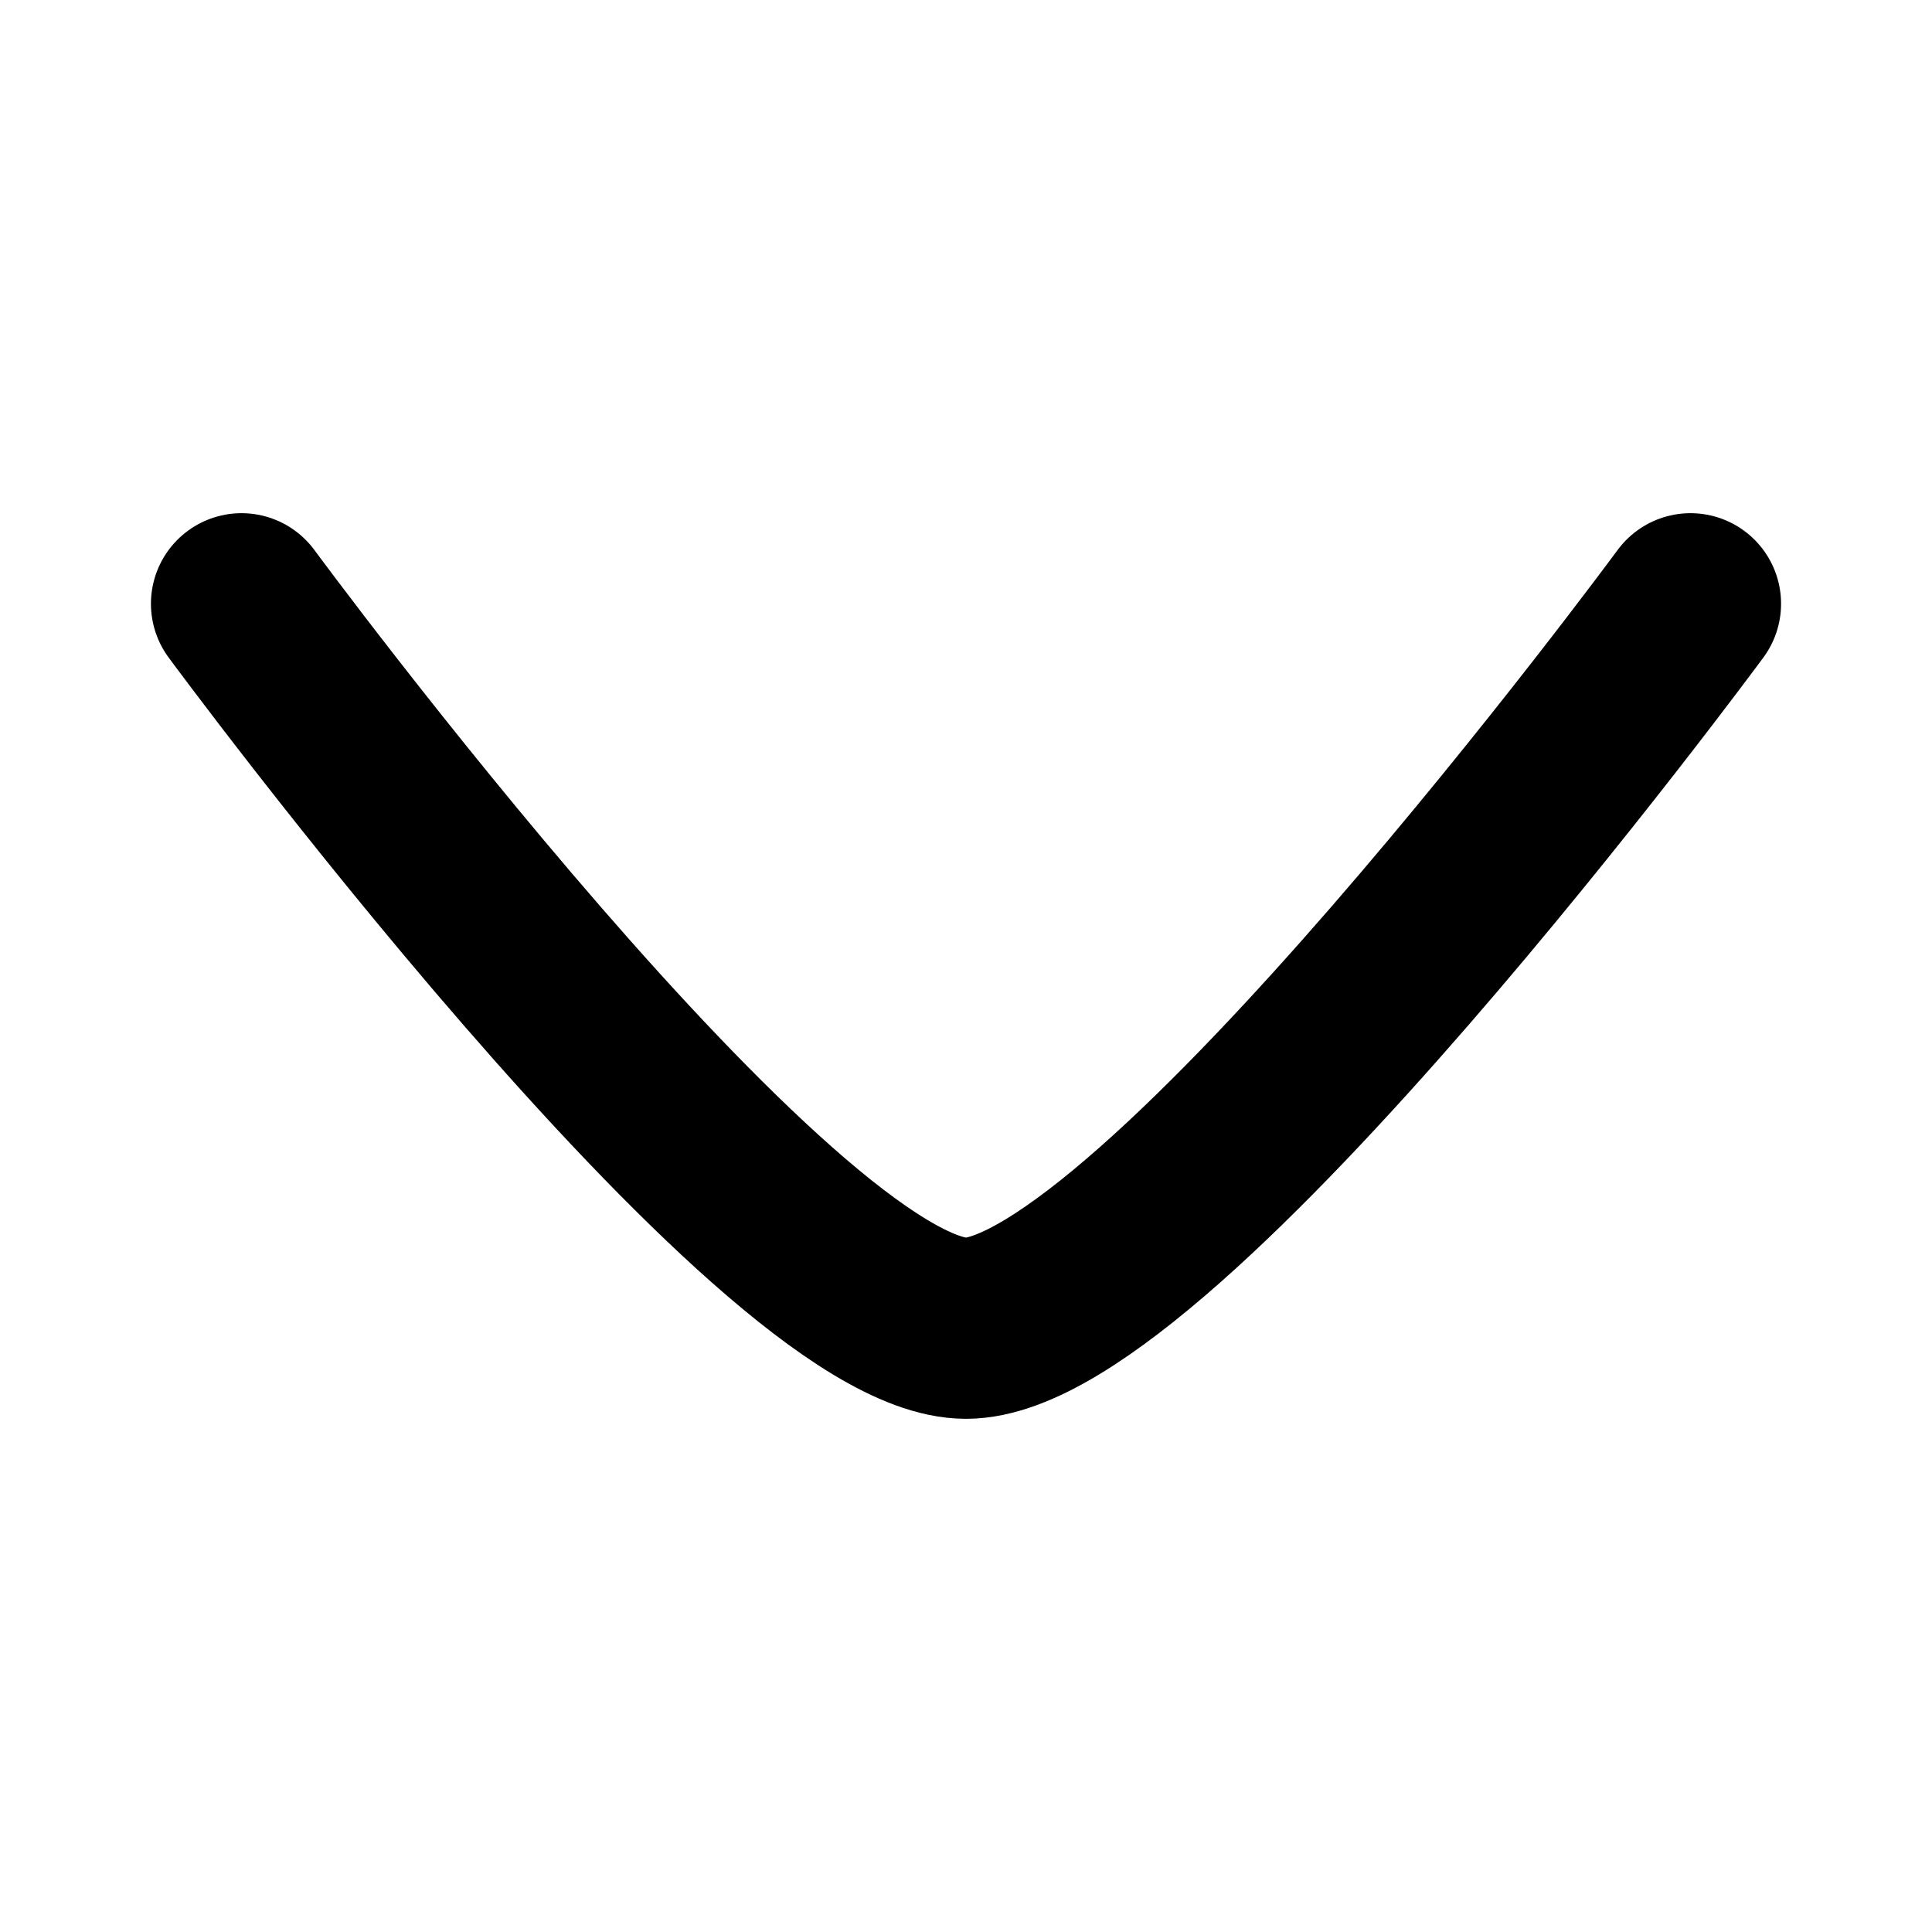
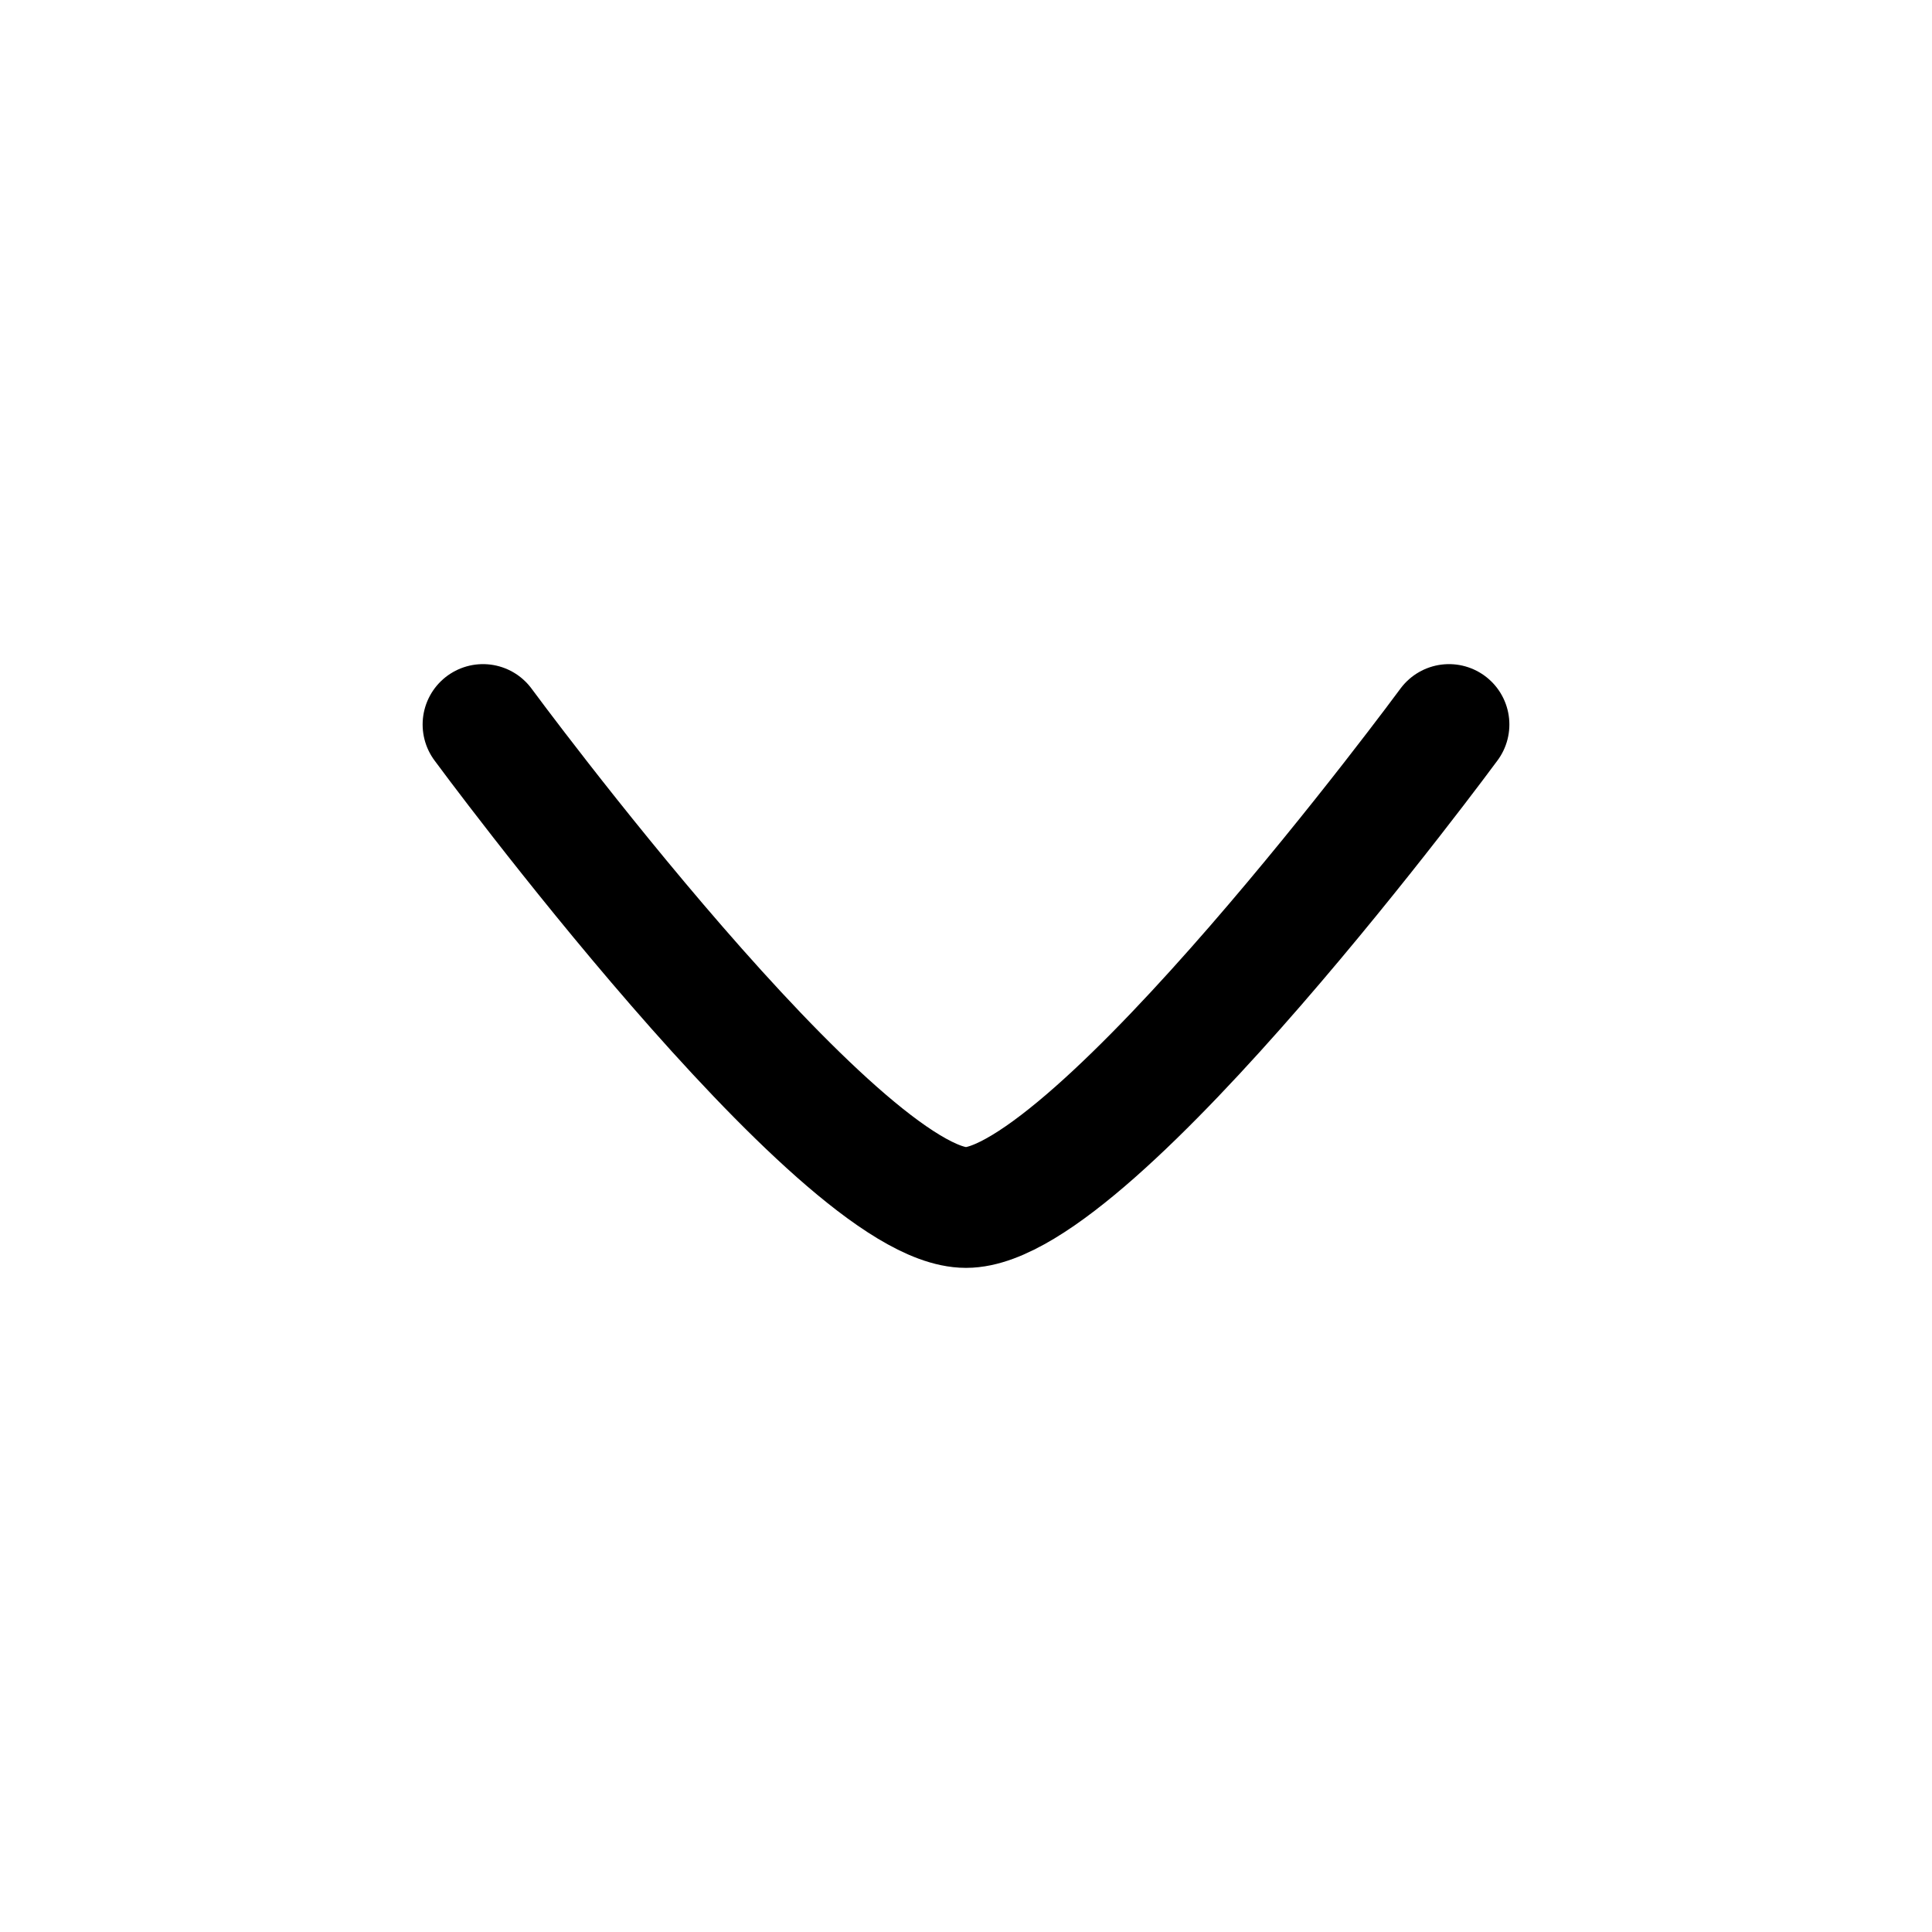
<svg xmlns="http://www.w3.org/2000/svg" width="24" height="24" fill="none" stroke="currentColor" stroke-linecap="round" stroke-linejoin="round" stroke-width="1.5" color="currentColor" viewBox="0 0 24 24">
-   <path d="M21 7.5s-6.628 9-9 9-9-9-9-9" style="stroke-width:2.25;fill:none;stroke:#000;stroke-opacity:1" />
+   <path d="M18 9s-4.419 6-6 6-6-6-6-6" />
</svg>
